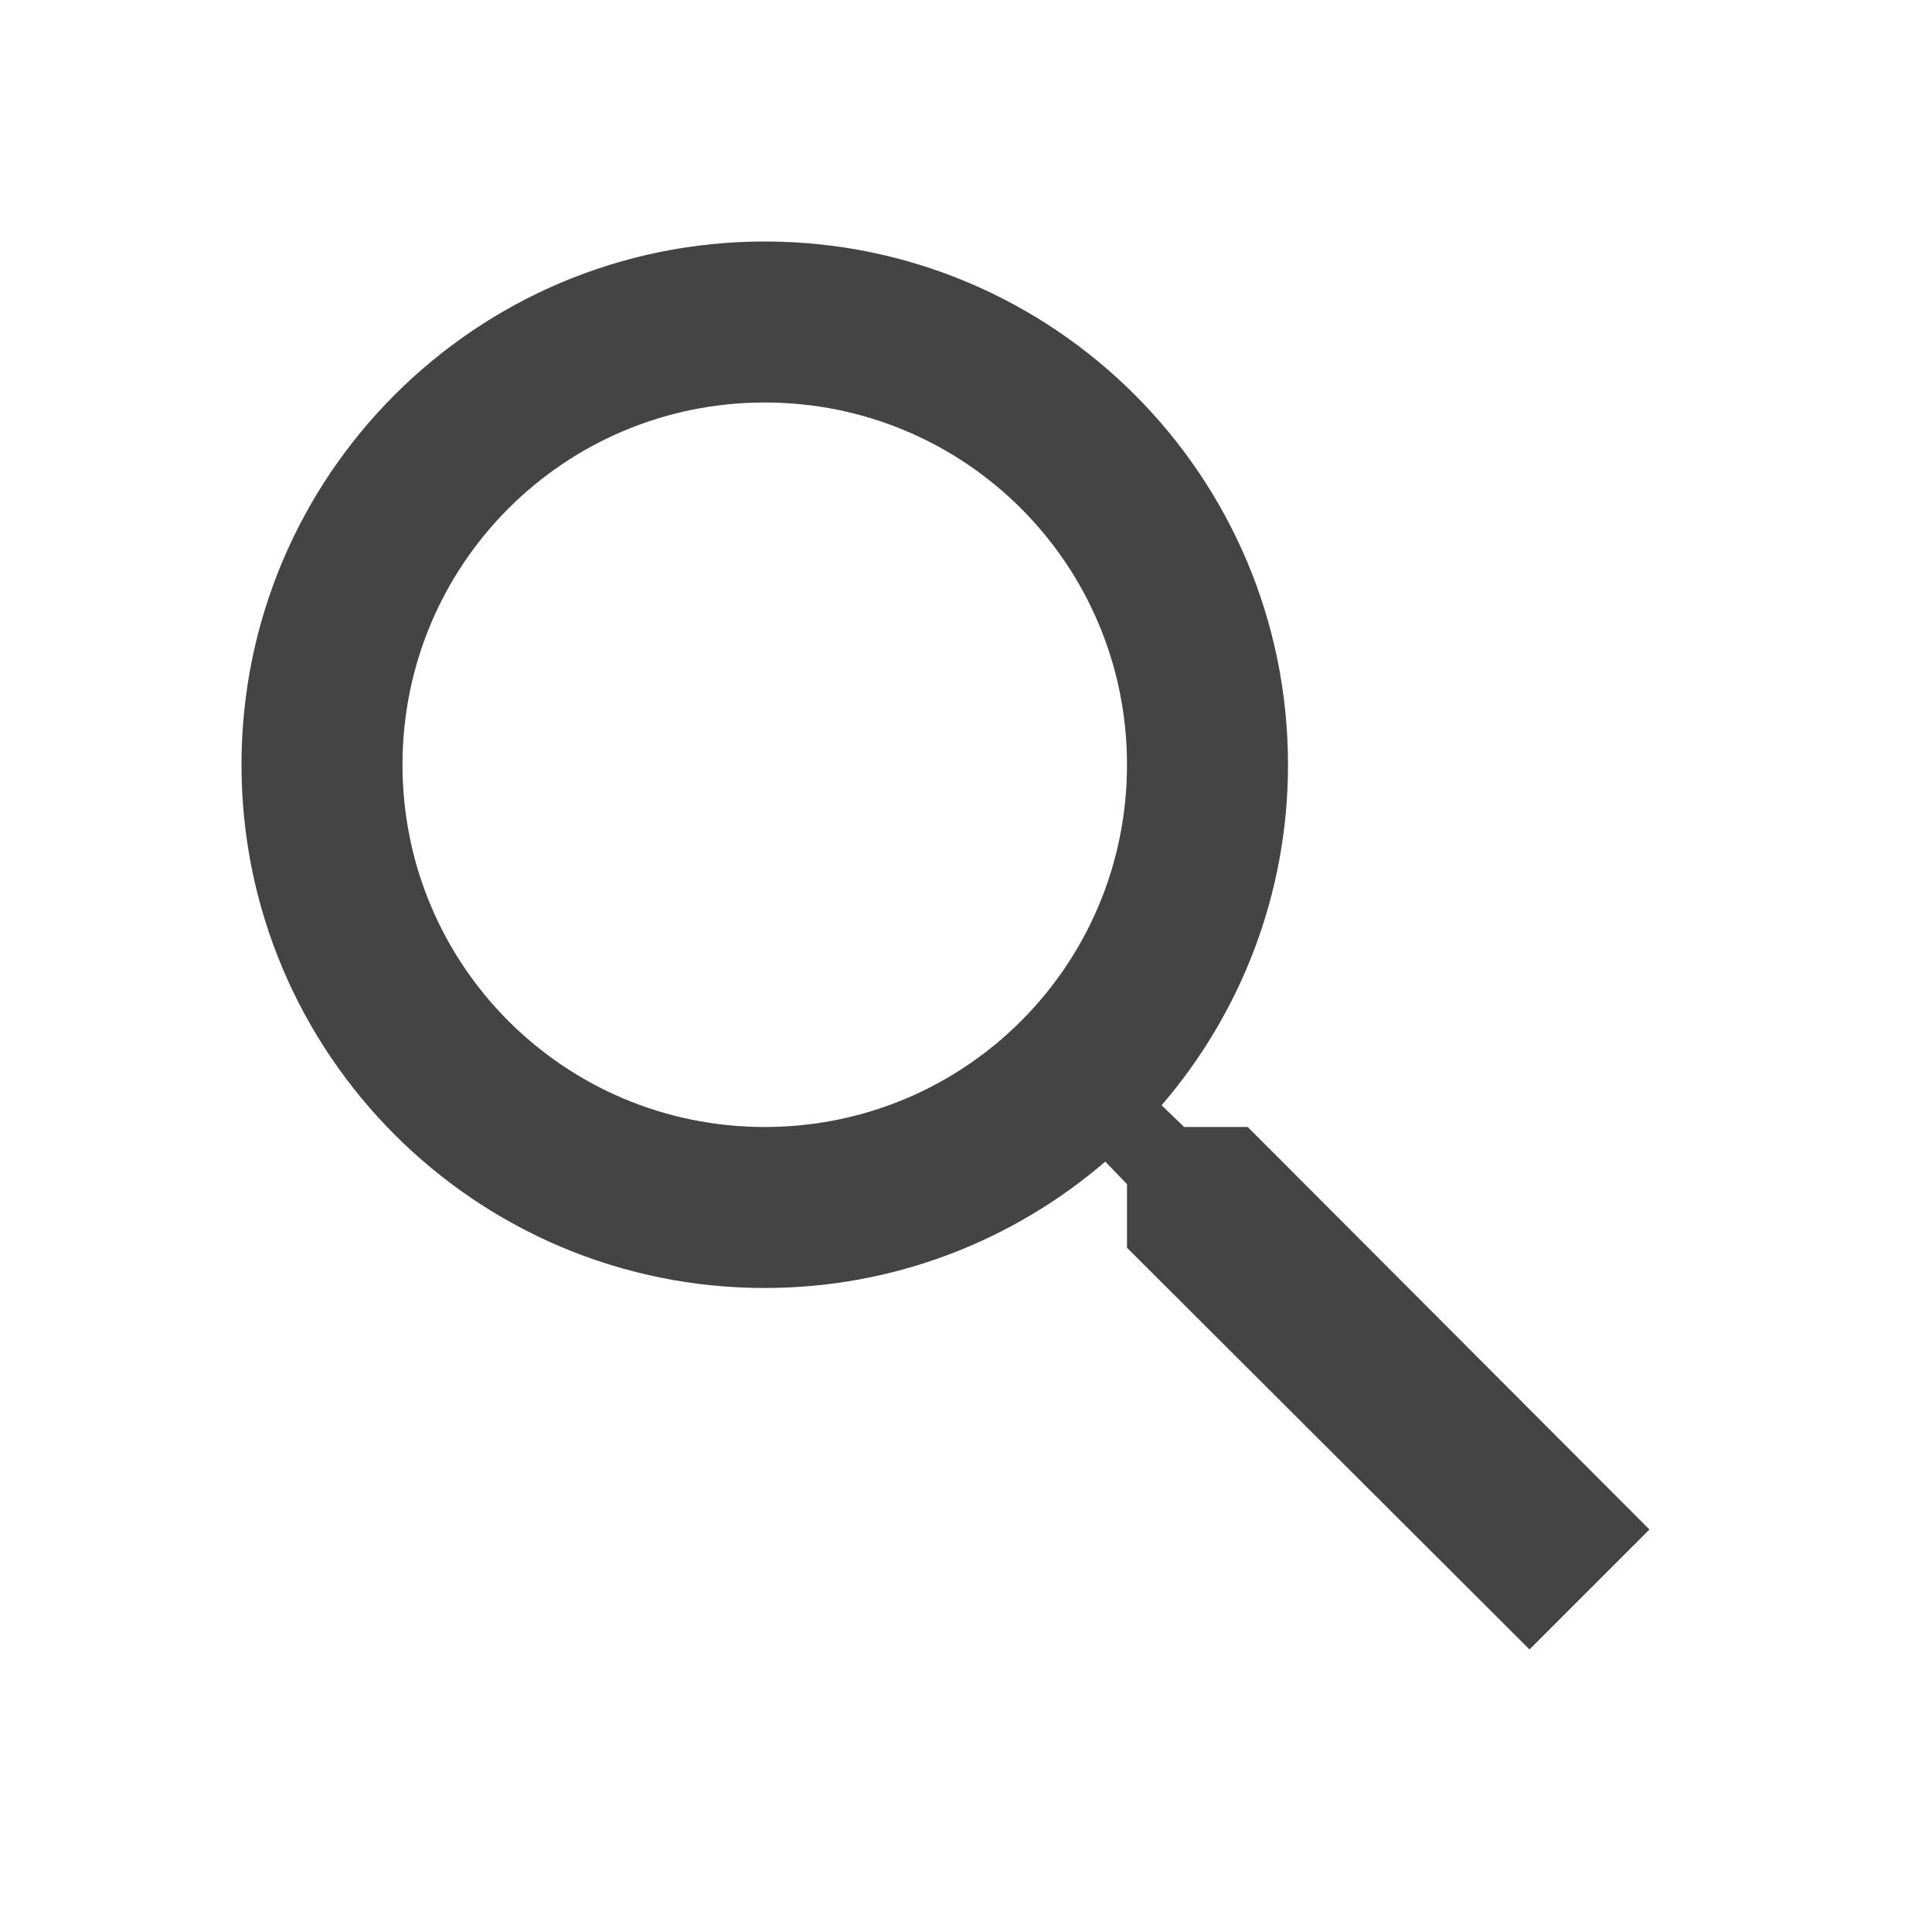
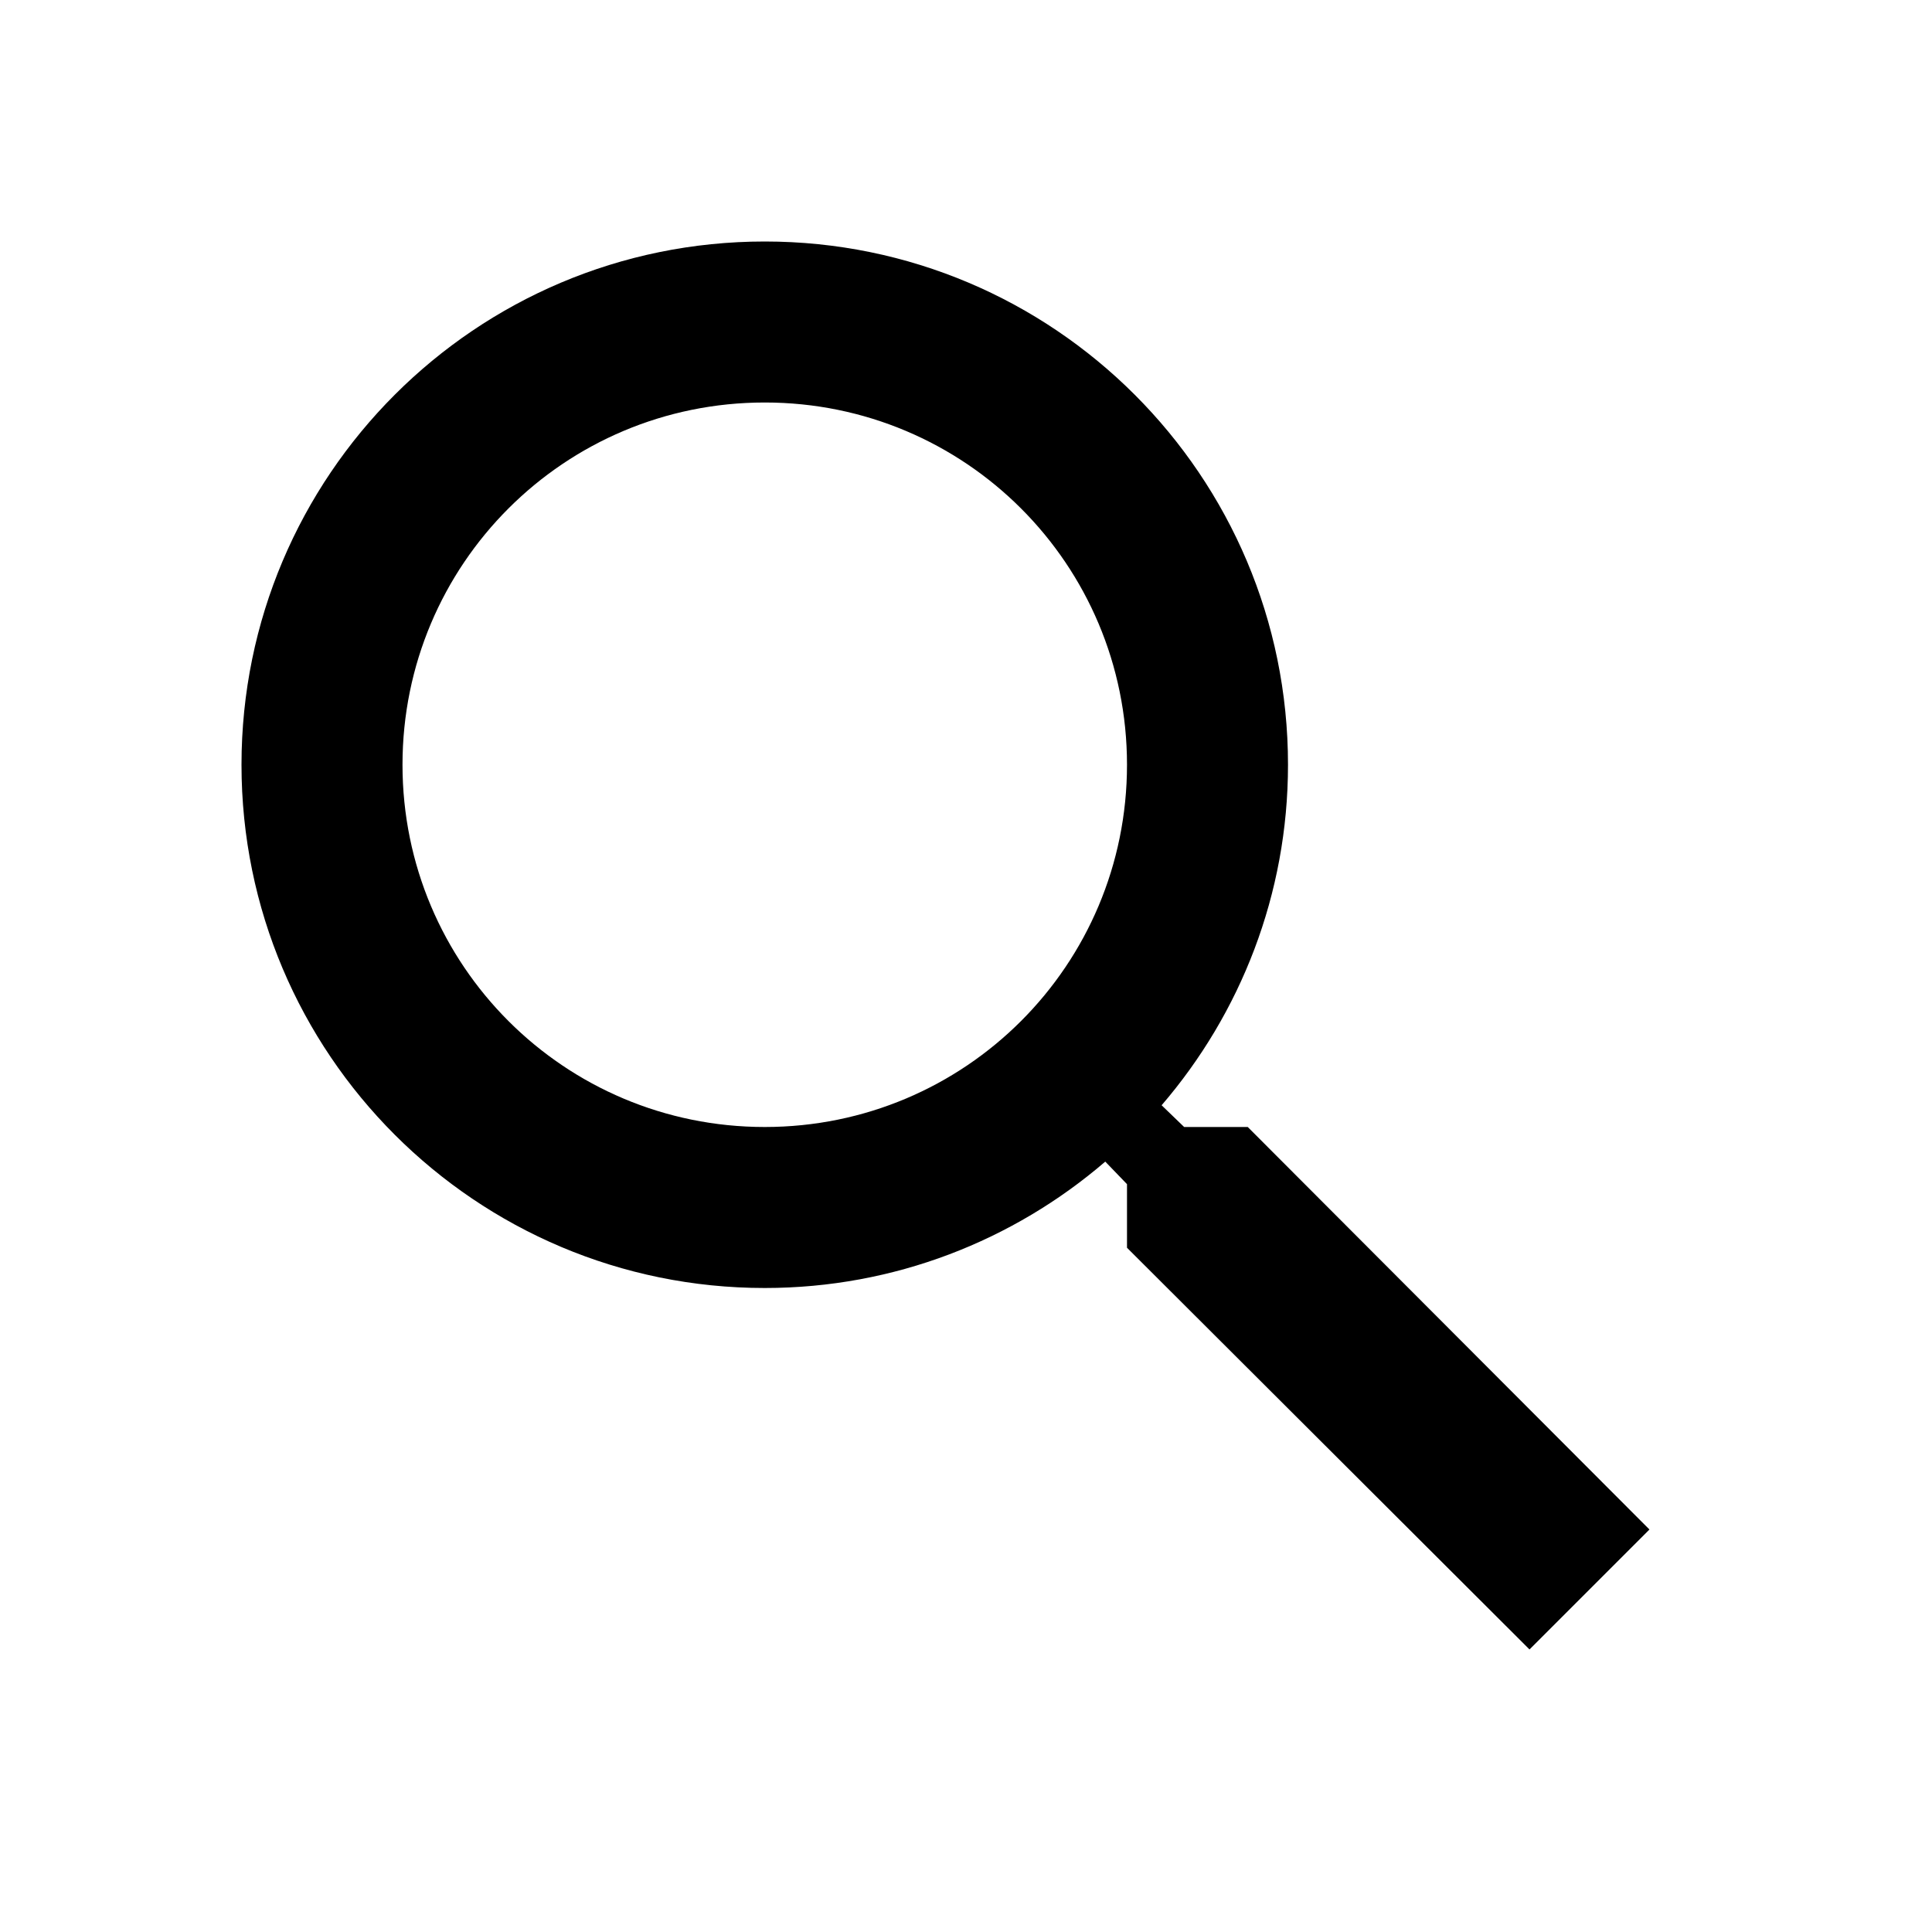
- <svg xmlns="http://www.w3.org/2000/svg" width="24px" height="24px" viewBox="0 0 24 24" fill="#444444">
+ <svg xmlns="http://www.w3.org/2000/svg" width="24px" height="24px" viewBox="0 0 24 24" fill="#000000">
  <path d="M15.5 14h-.79l-.28-.27C15.41 12.59 16 11.11 16 9.5 16 5.91 13.09 3 9.5 3S3 5.91 3 9.5 5.91 16 9.5 16c1.61 0 3.09-.59 4.23-1.57l.27.28v.79l5 4.99L20.49 19l-4.99-5zm-6 0C7.01 14 5 11.99 5 9.5S7.01 5 9.5 5 14 7.01 14 9.5 11.99 14 9.5 14z" />
  <path d="M0 0h24v24H0z" fill="none" />
</svg>
